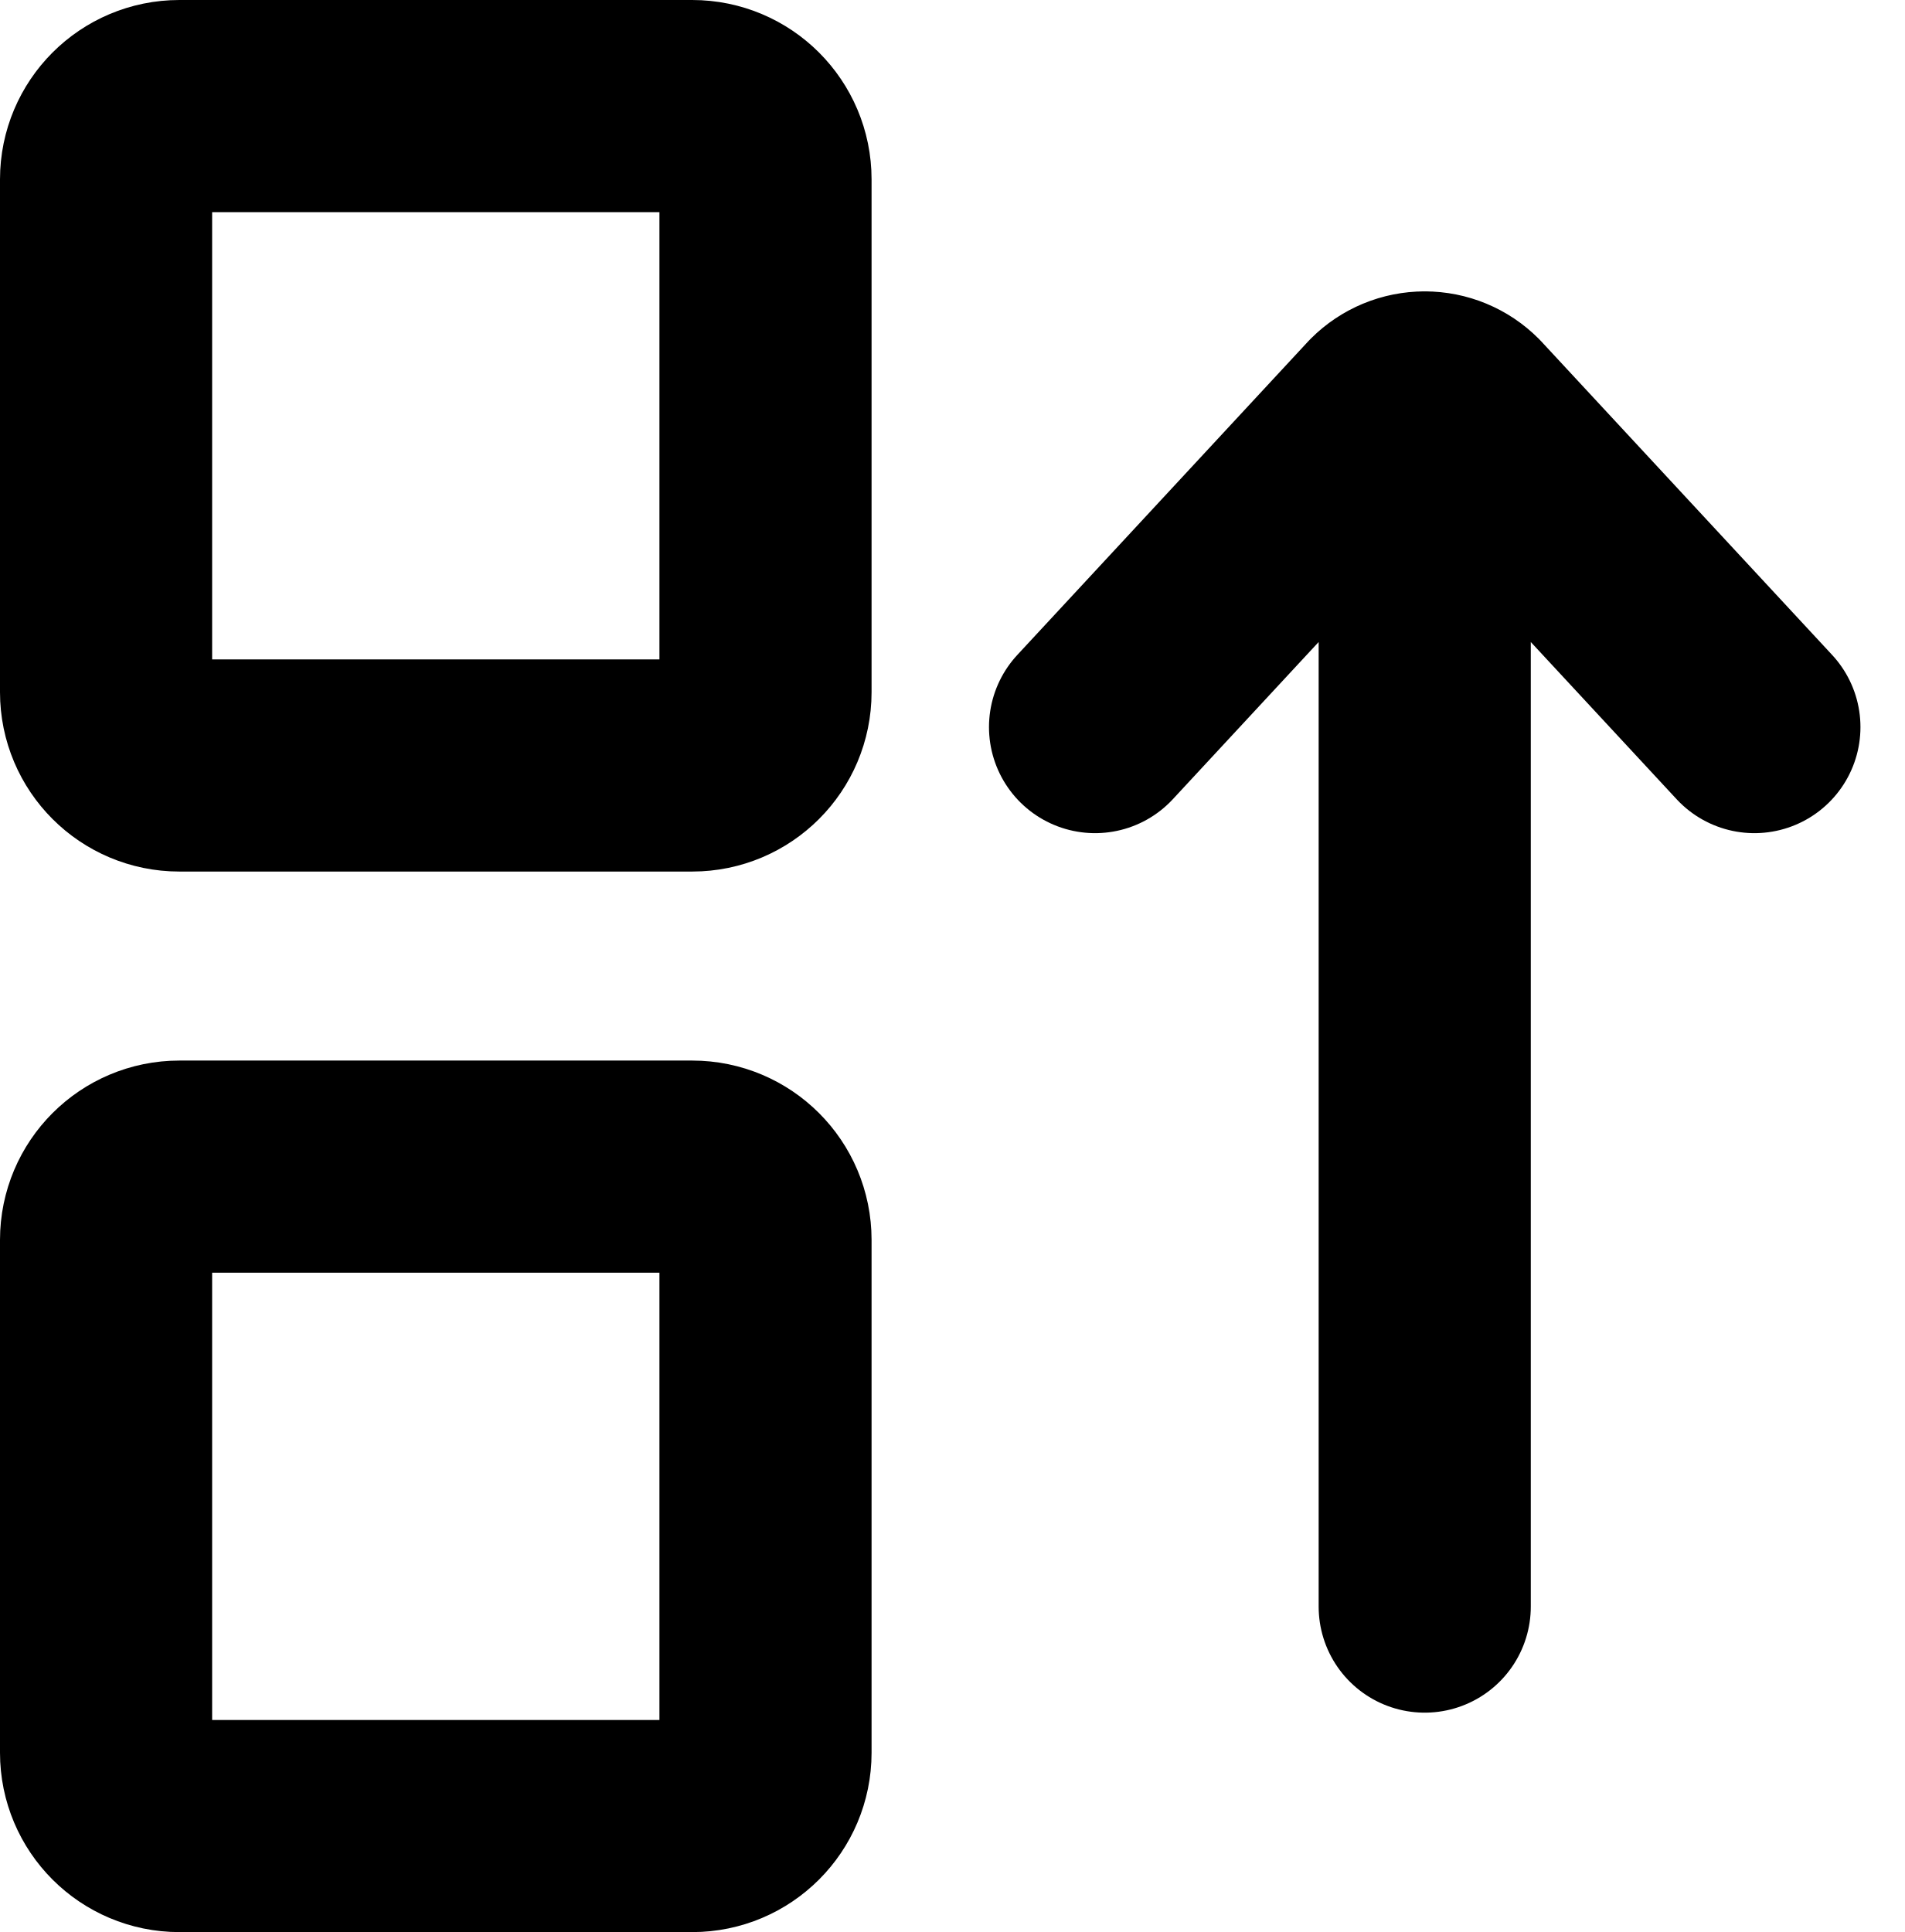
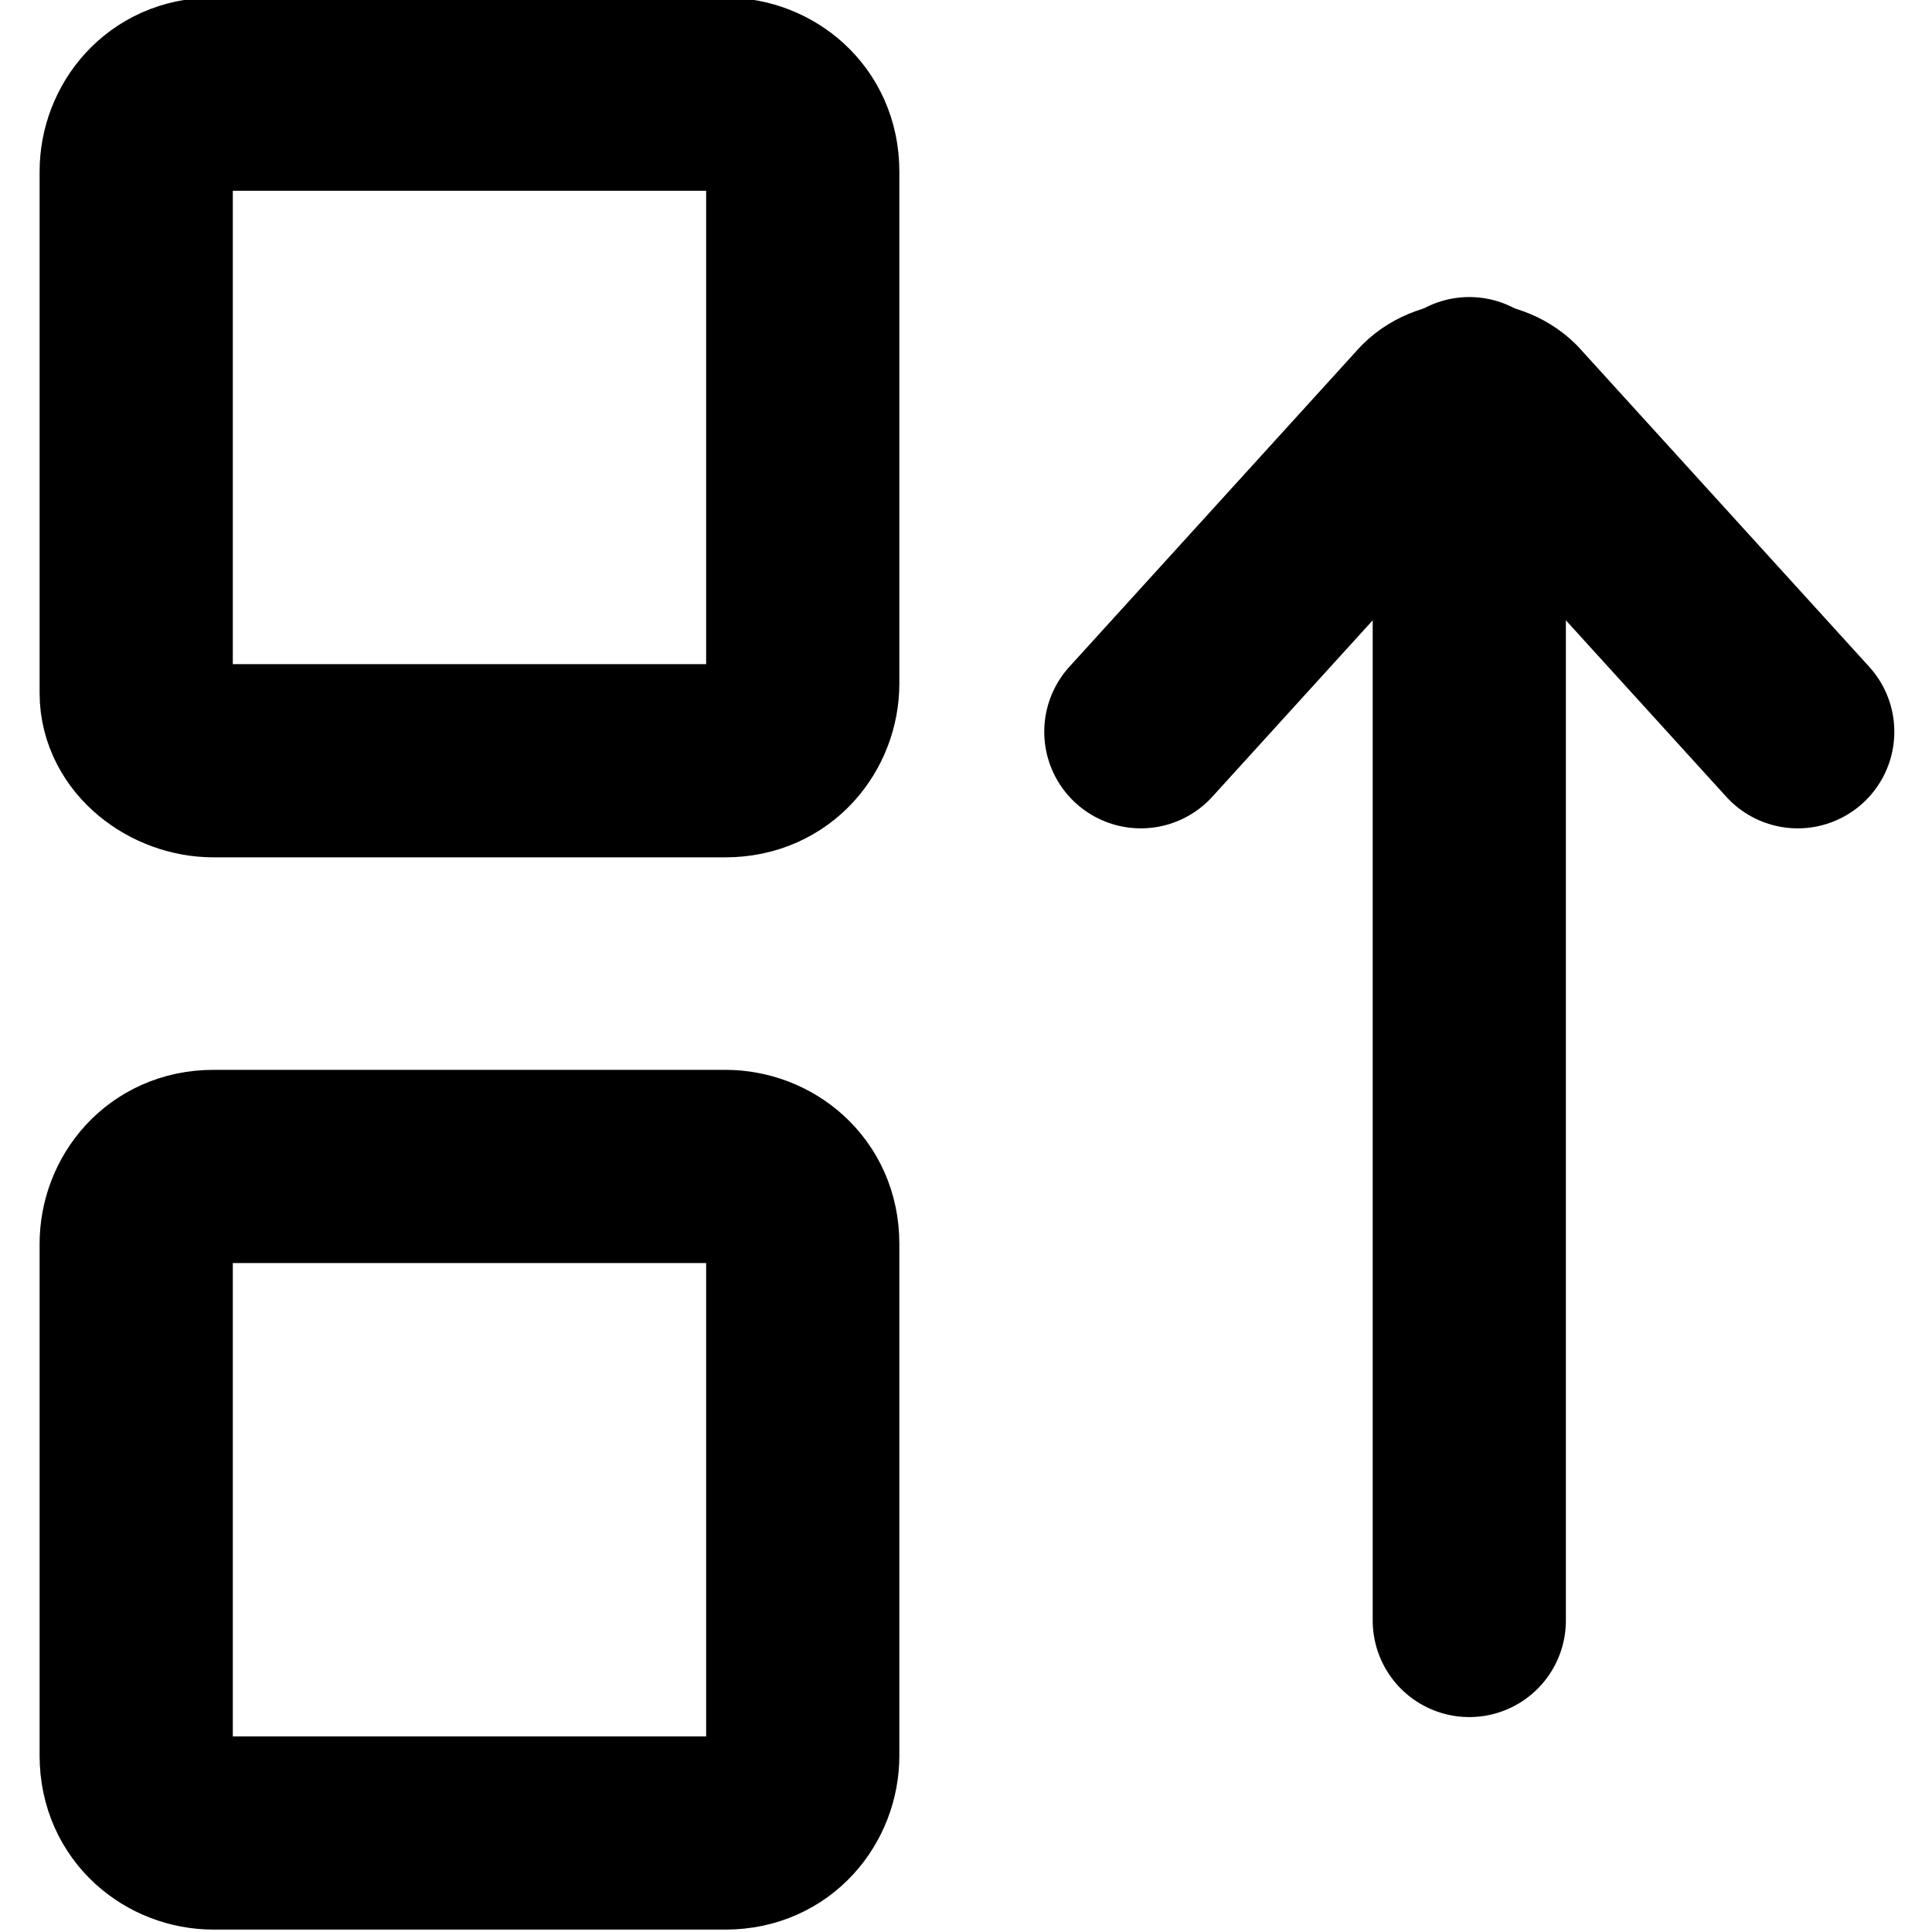
- <svg xmlns="http://www.w3.org/2000/svg" viewBox="0 0 17.954 18.215">
-   <path d="M13.432 3.747v11.4m-3.108-8.292l2.742-2.956a.517.517 0 01.732 0l2.742 2.956M1 11.69a.691.691 0 01.691-.691h4.835a.691.691 0 01.691.691v4.835a.691.691 0 01-.691.691H1.691A.691.691 0 011 16.525zm0-9.999A.691.691 0 011.691 1h4.835a.691.691 0 01.691.691v4.835a.691.691 0 01-.691.691H1.691A.691.691 0 011 6.526z" fill="none" stroke="currentColor" stroke-linecap="round" stroke-linejoin="round" stroke-width="2" />
+ <svg xmlns="http://www.w3.org/2000/svg" version="1.1" id="Слой_1" x="0" y="0" viewBox="0 0 20 20" xml:space="preserve">
+   <style>.height-st0{fill:none;stroke:currentColor;stroke-width:2;stroke-linecap:round;stroke-linejoin:round}</style>
+   <g id="Height" transform="translate(120.86 -1721.075)">
+     <g id="Group_167" transform="translate(205.75 1826.75)">
+       <g id="reorder-up">
+         <path id="Shape_819" class="height-st0" d="M-311.4-101.6v12.7" />
+         <path id="Shape_820" class="height-st0" d="M-314.8-98.1l3-3.3c.2-.2.6-.2.8 0l3 3.3" />
+         <path id="Rectangle-path_103" class="height-st0" d="M-325.2-92.8c0-.4.3-.8.8-.8h5.3c.4 0 .8.3.8.8v5.3c0 .4-.3.8-.8.8h-5.3c-.4 0-.8-.3-.8-.8v-5.3z" />
+         <path id="Rectangle-path_103-2" class="height-st0" d="M-325.2-103.9c0-.4.3-.8.8-.8h5.3c.4 0 .8.3.8.8v5.3c0 .4-.3.8-.8.8h-5.3c-.4 0-.8-.3-.8-.7v-5.4z" />
+       </g>
+     </g>
+   </g>
</svg>
